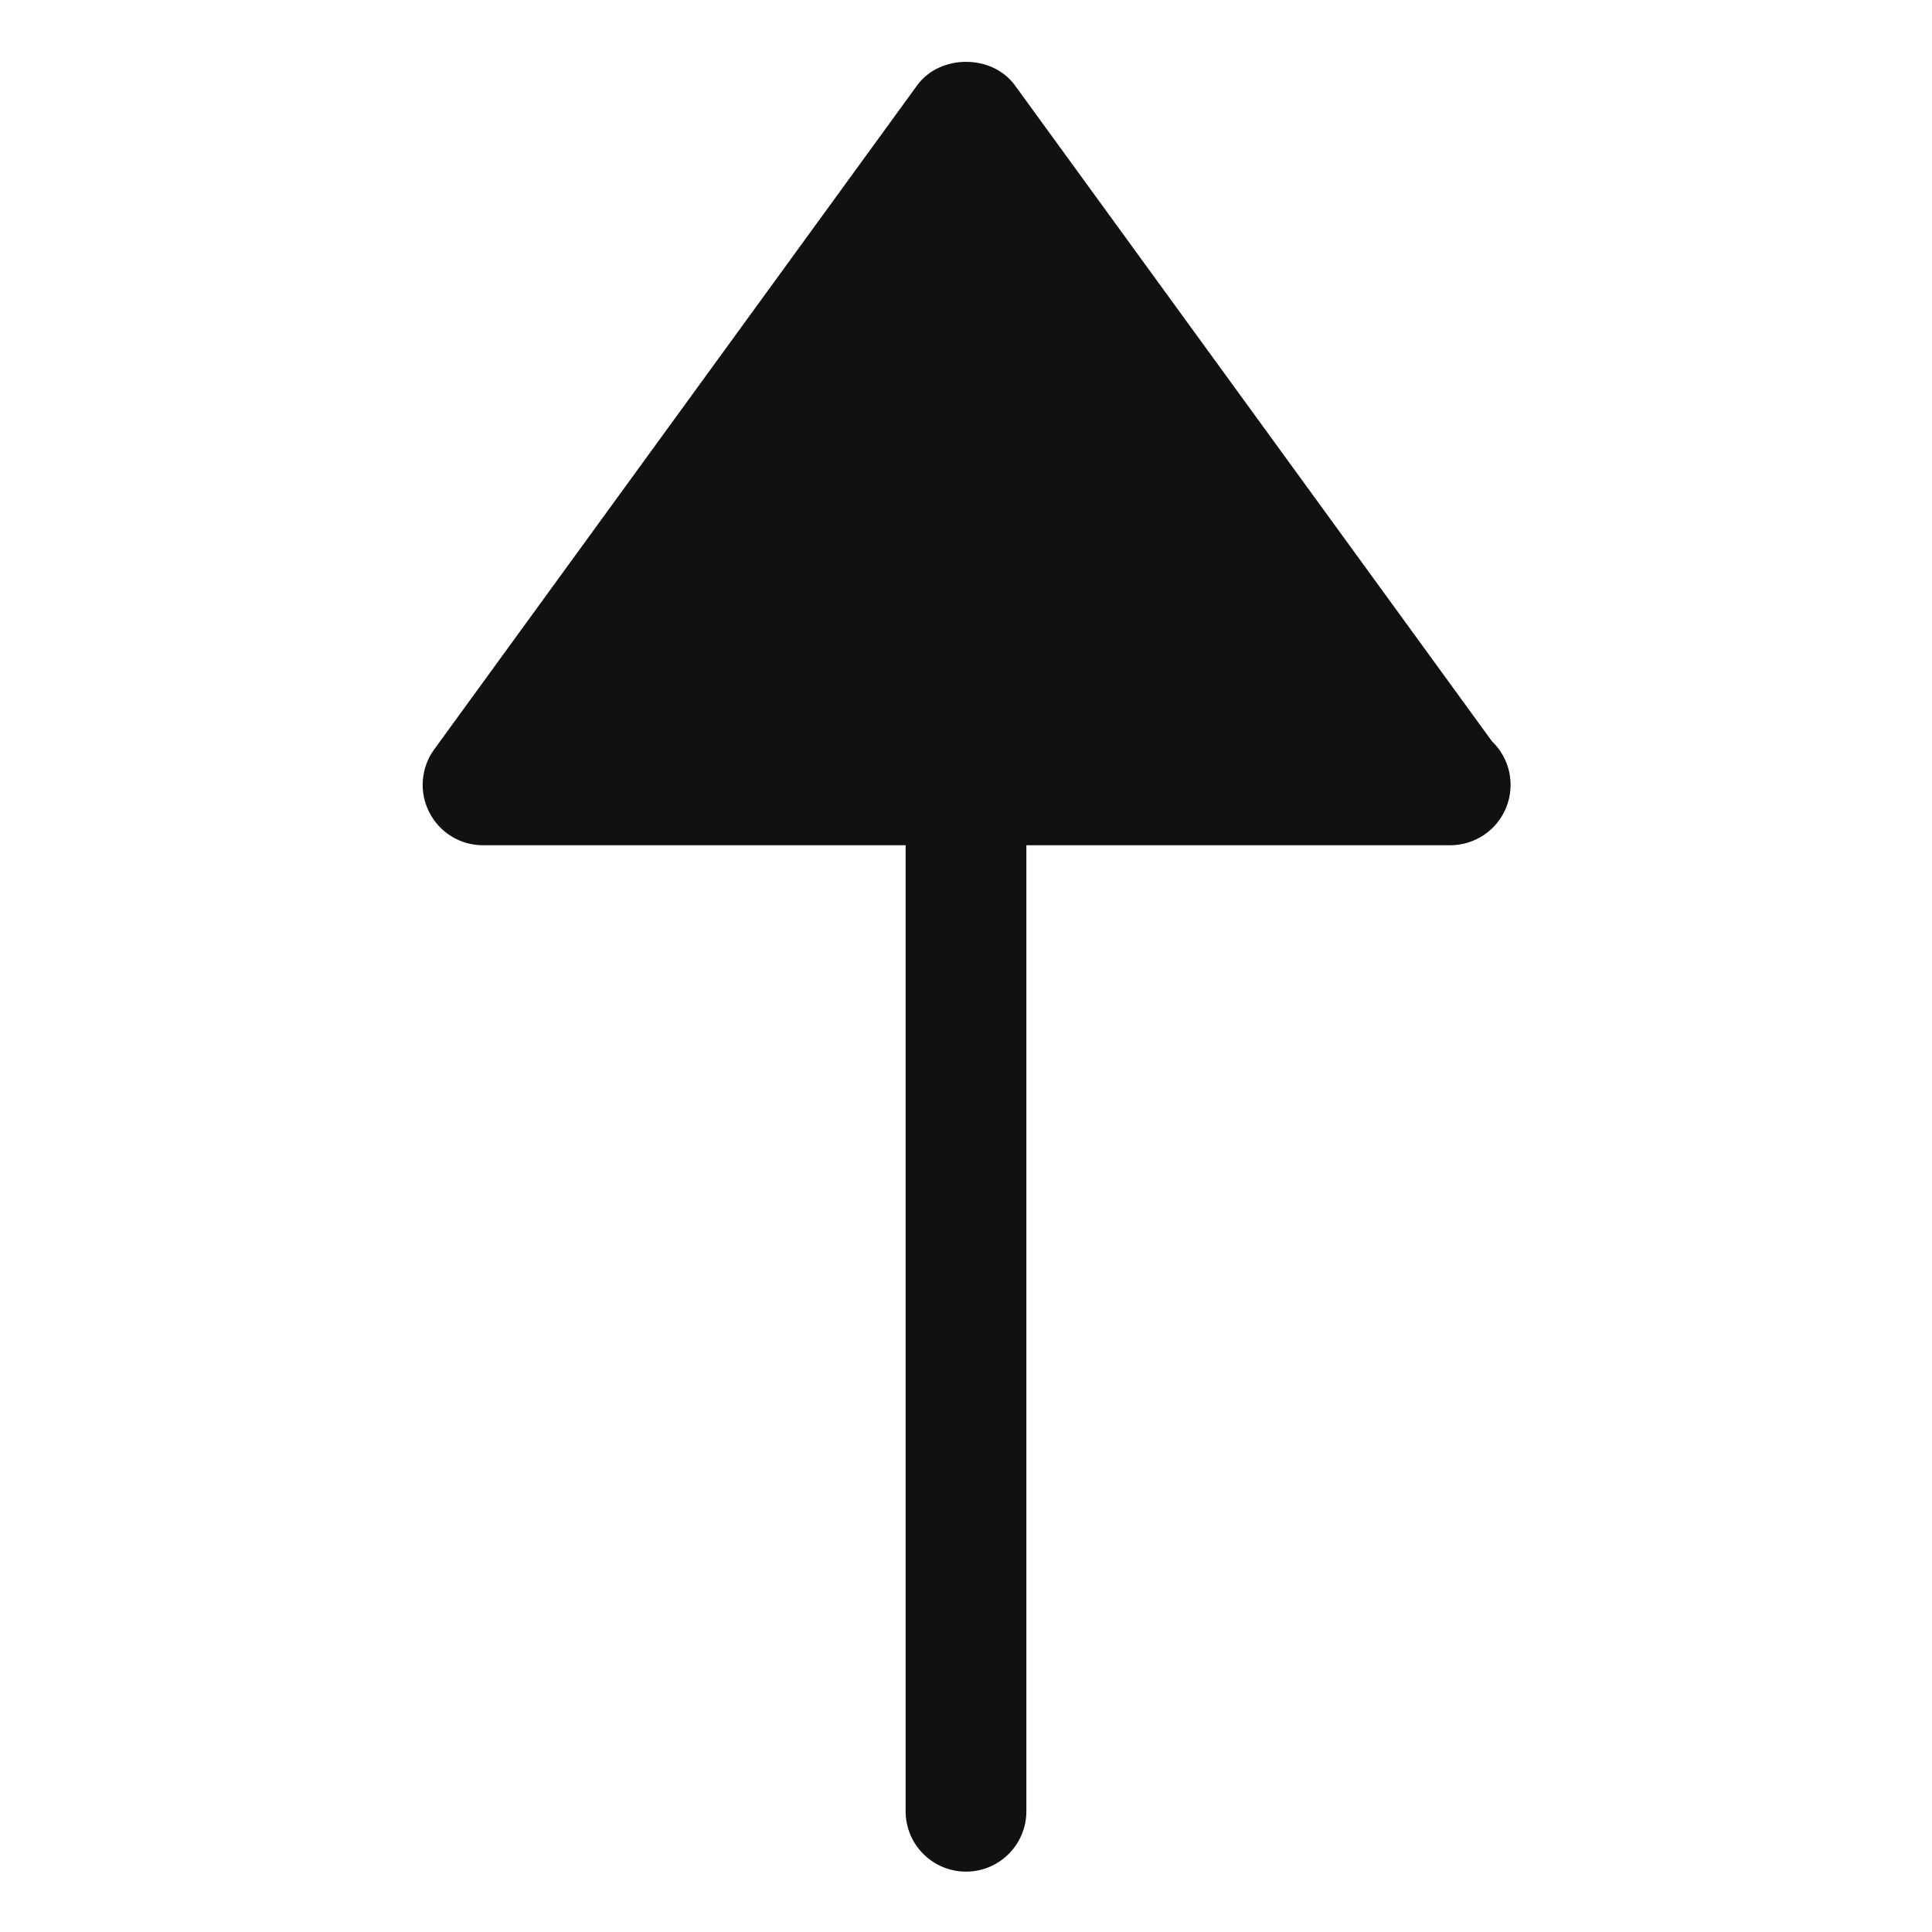
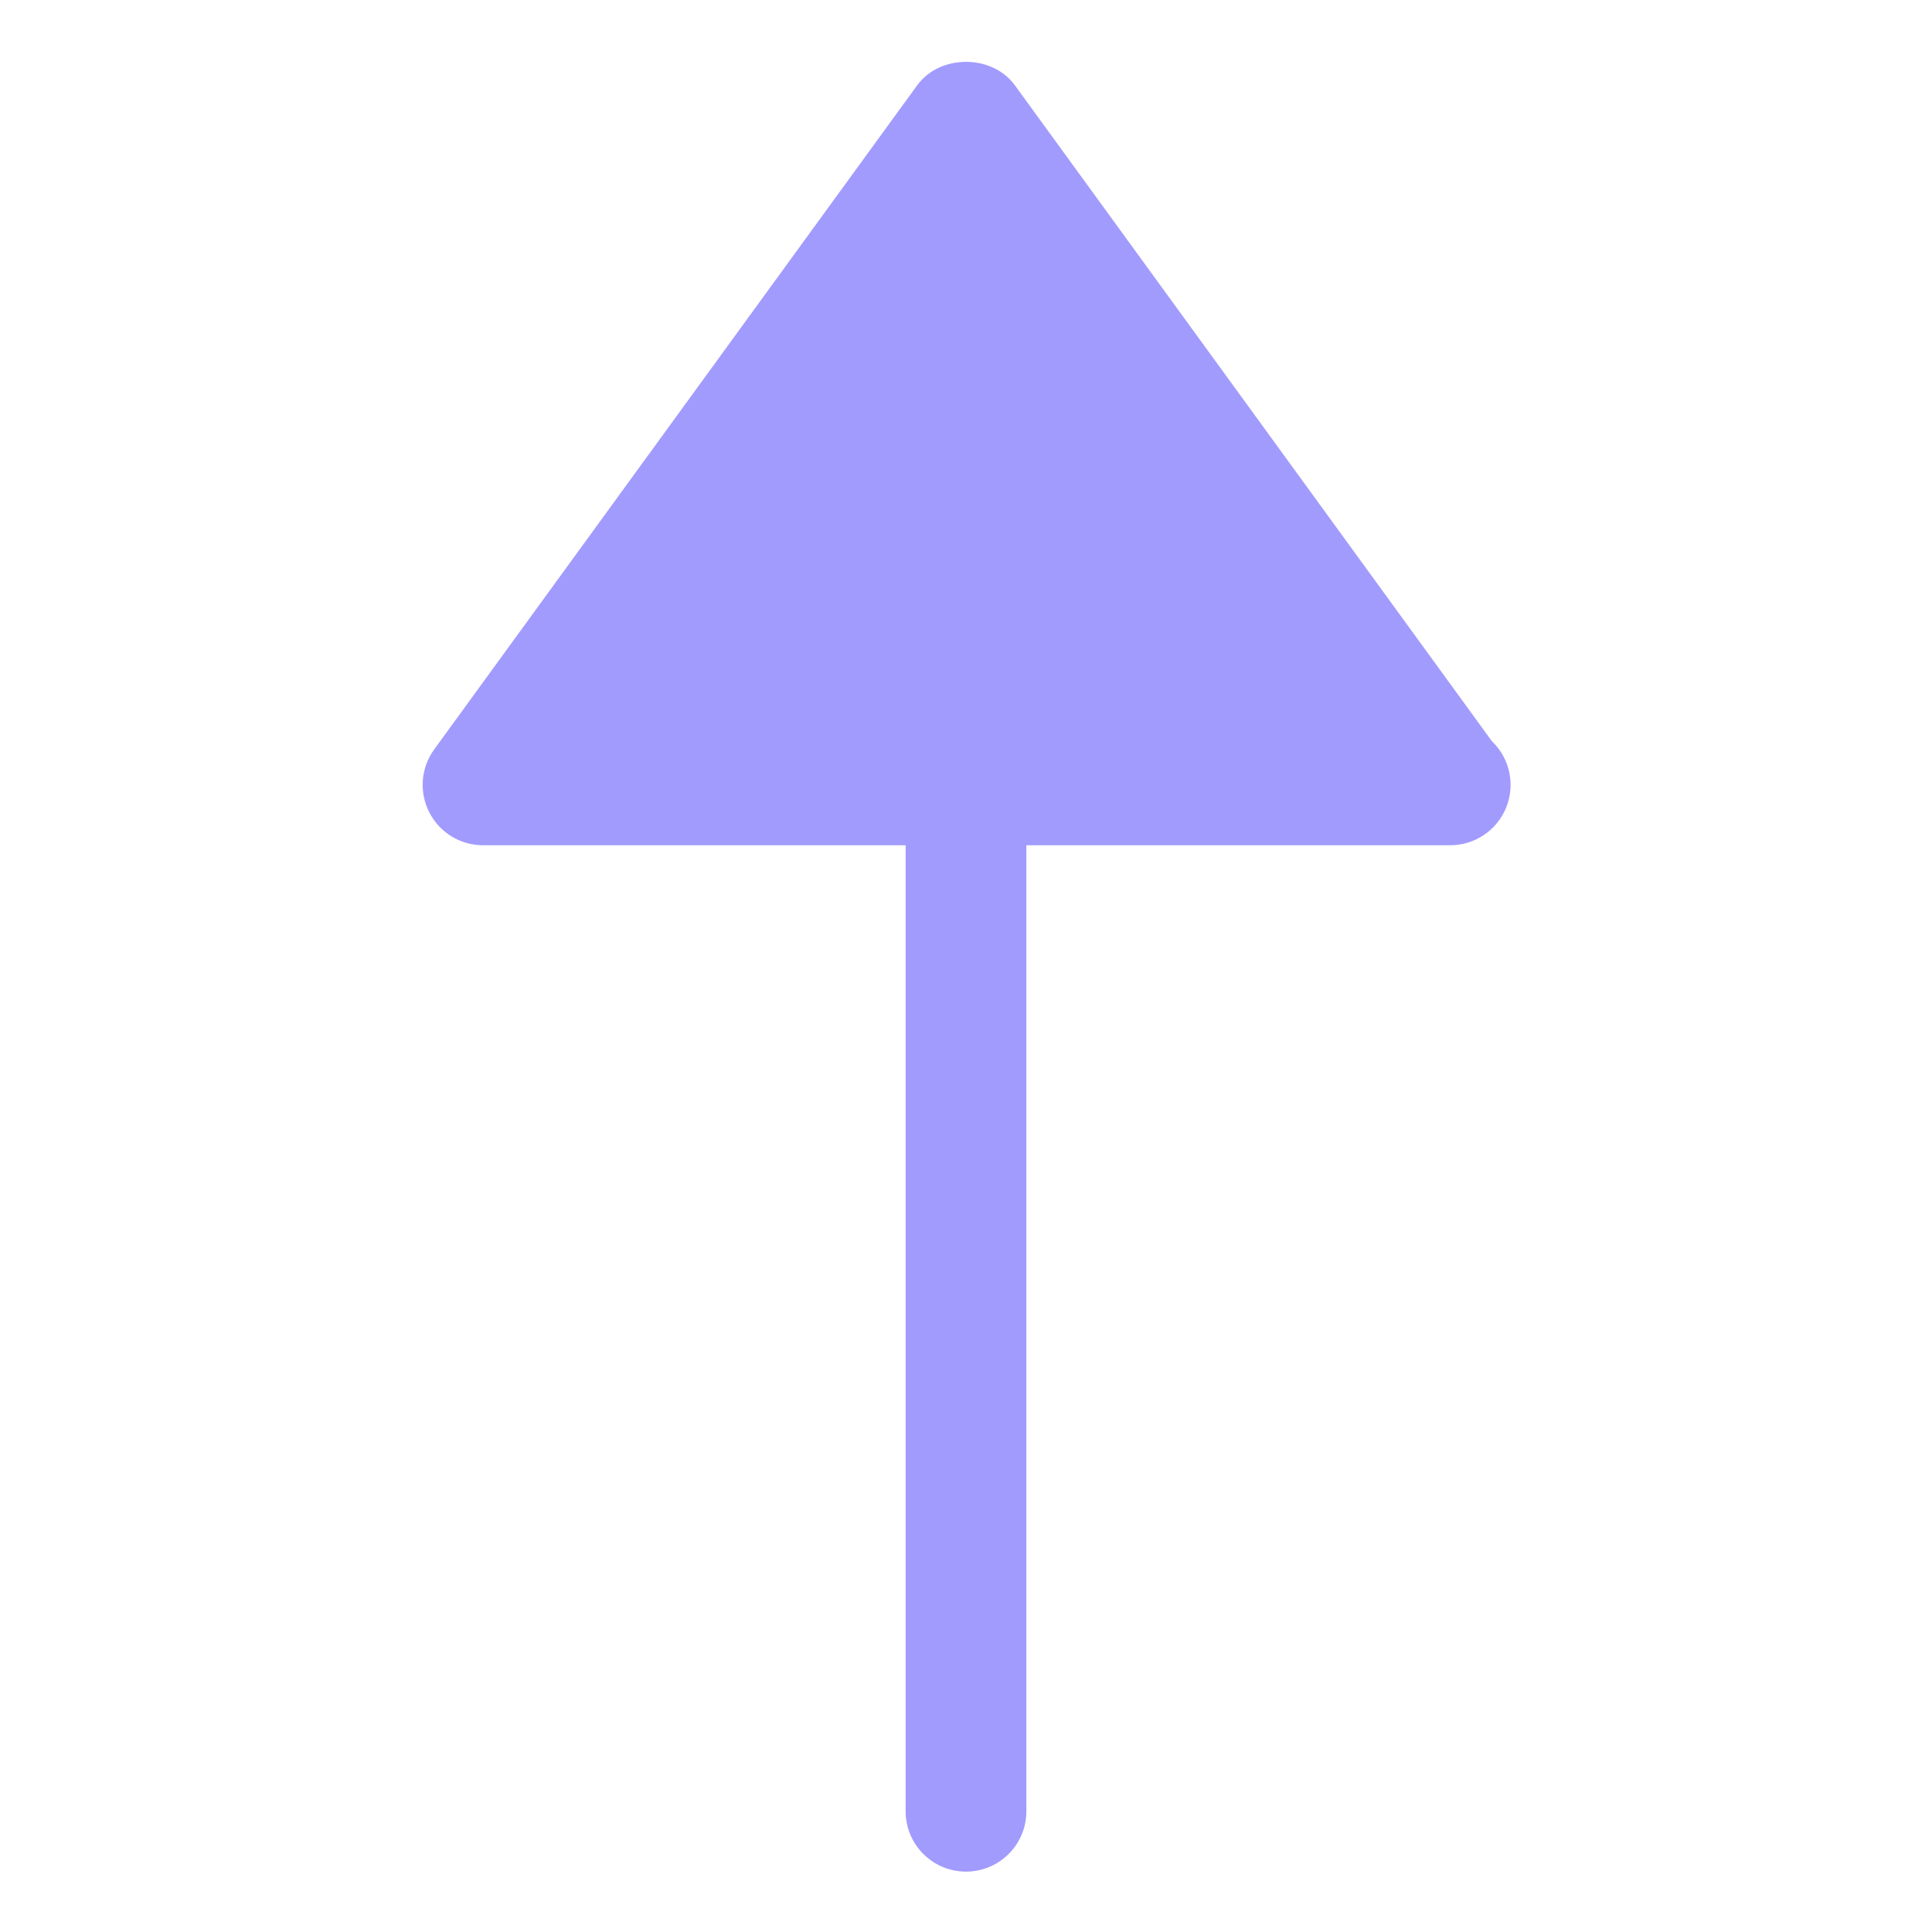
<svg xmlns="http://www.w3.org/2000/svg" width="32" height="32" viewBox="0 0 32 32">
-   <g class="nc-icon-wrapper" fill="#111111">
-     <path fill="#111111" d="M16.809 1.412c-.377-.517-1.24-.517-1.617 0l-8 11a.998.998 0 0 0-.082 1.042A.997.997 0 0 0 8 14h7v16a1 1 0 1 0 2 0V14h7.02a1 1 0 0 0 .69-1.724L16.809 1.412z" />
+   <g class="nc-icon-wrapper" fill="#a29bfe">
+     <path fill="#a29bfe" d="M16.809 1.412c-.377-.517-1.24-.517-1.617 0l-8 11a.998.998 0 0 0-.082 1.042A.997.997 0 0 0 8 14h7v16a1 1 0 1 0 2 0V14h7.02a1 1 0 0 0 .69-1.724L16.809 1.412z" />
  </g>
</svg>
